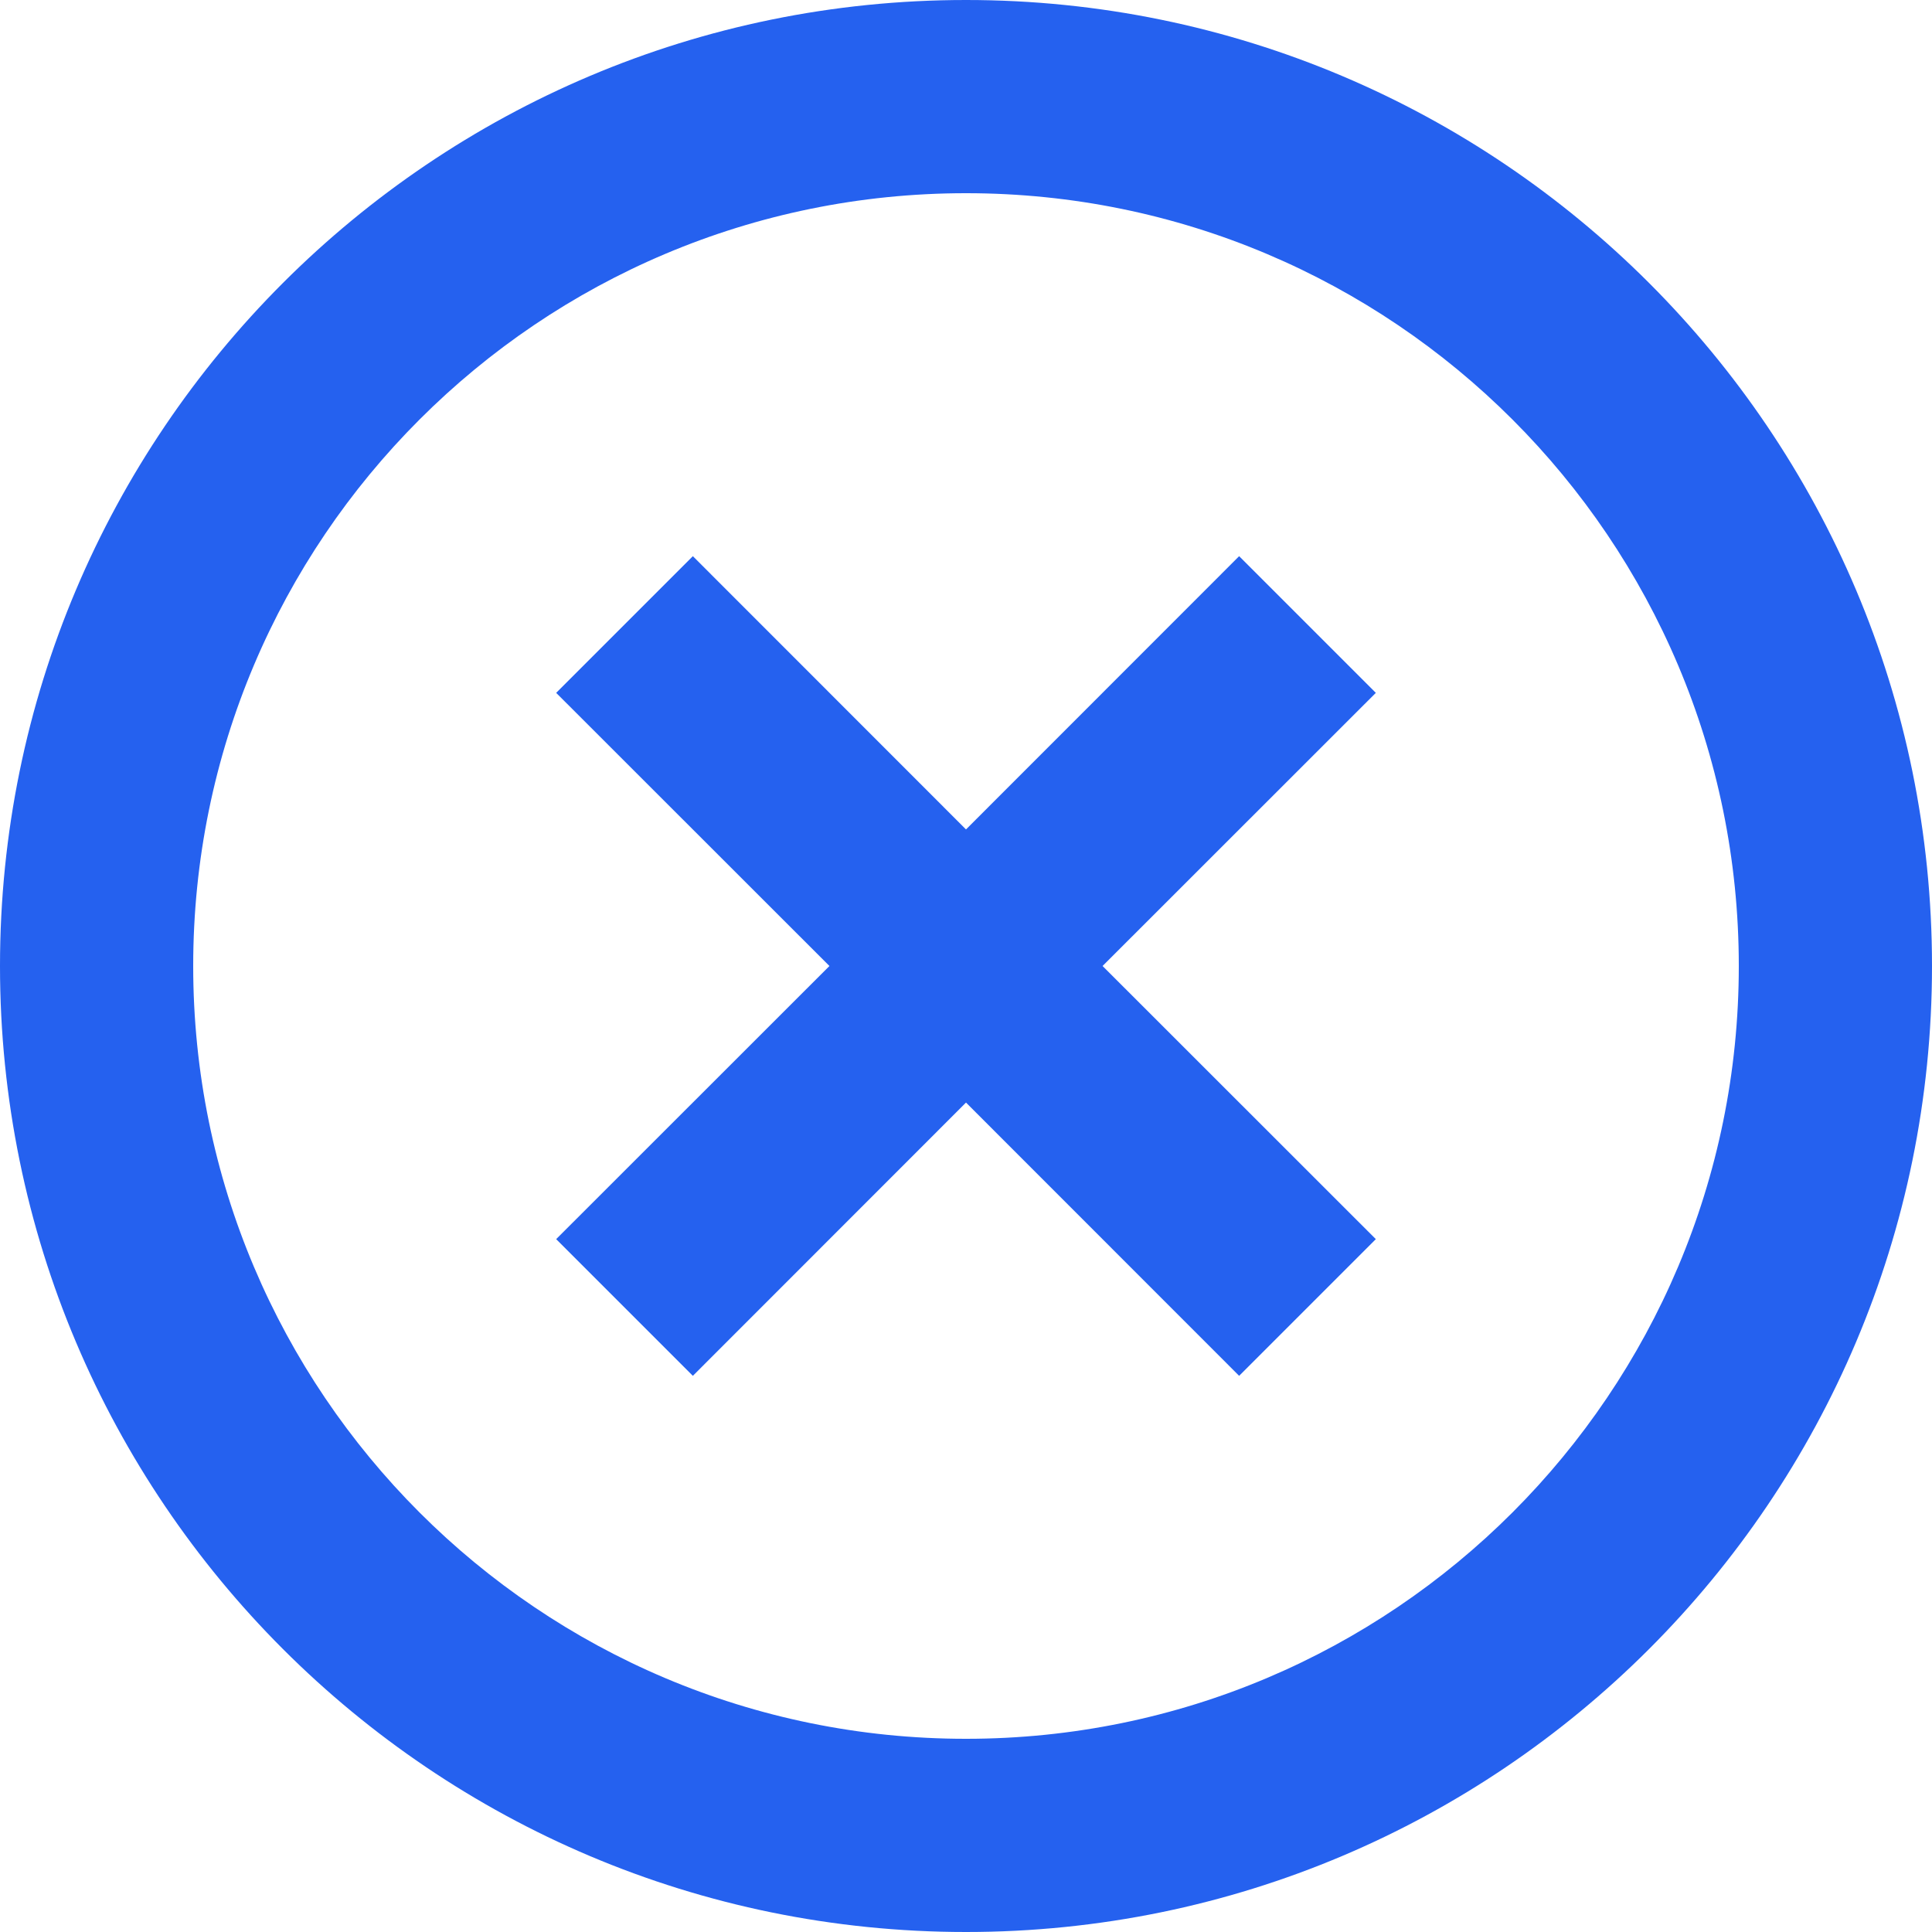
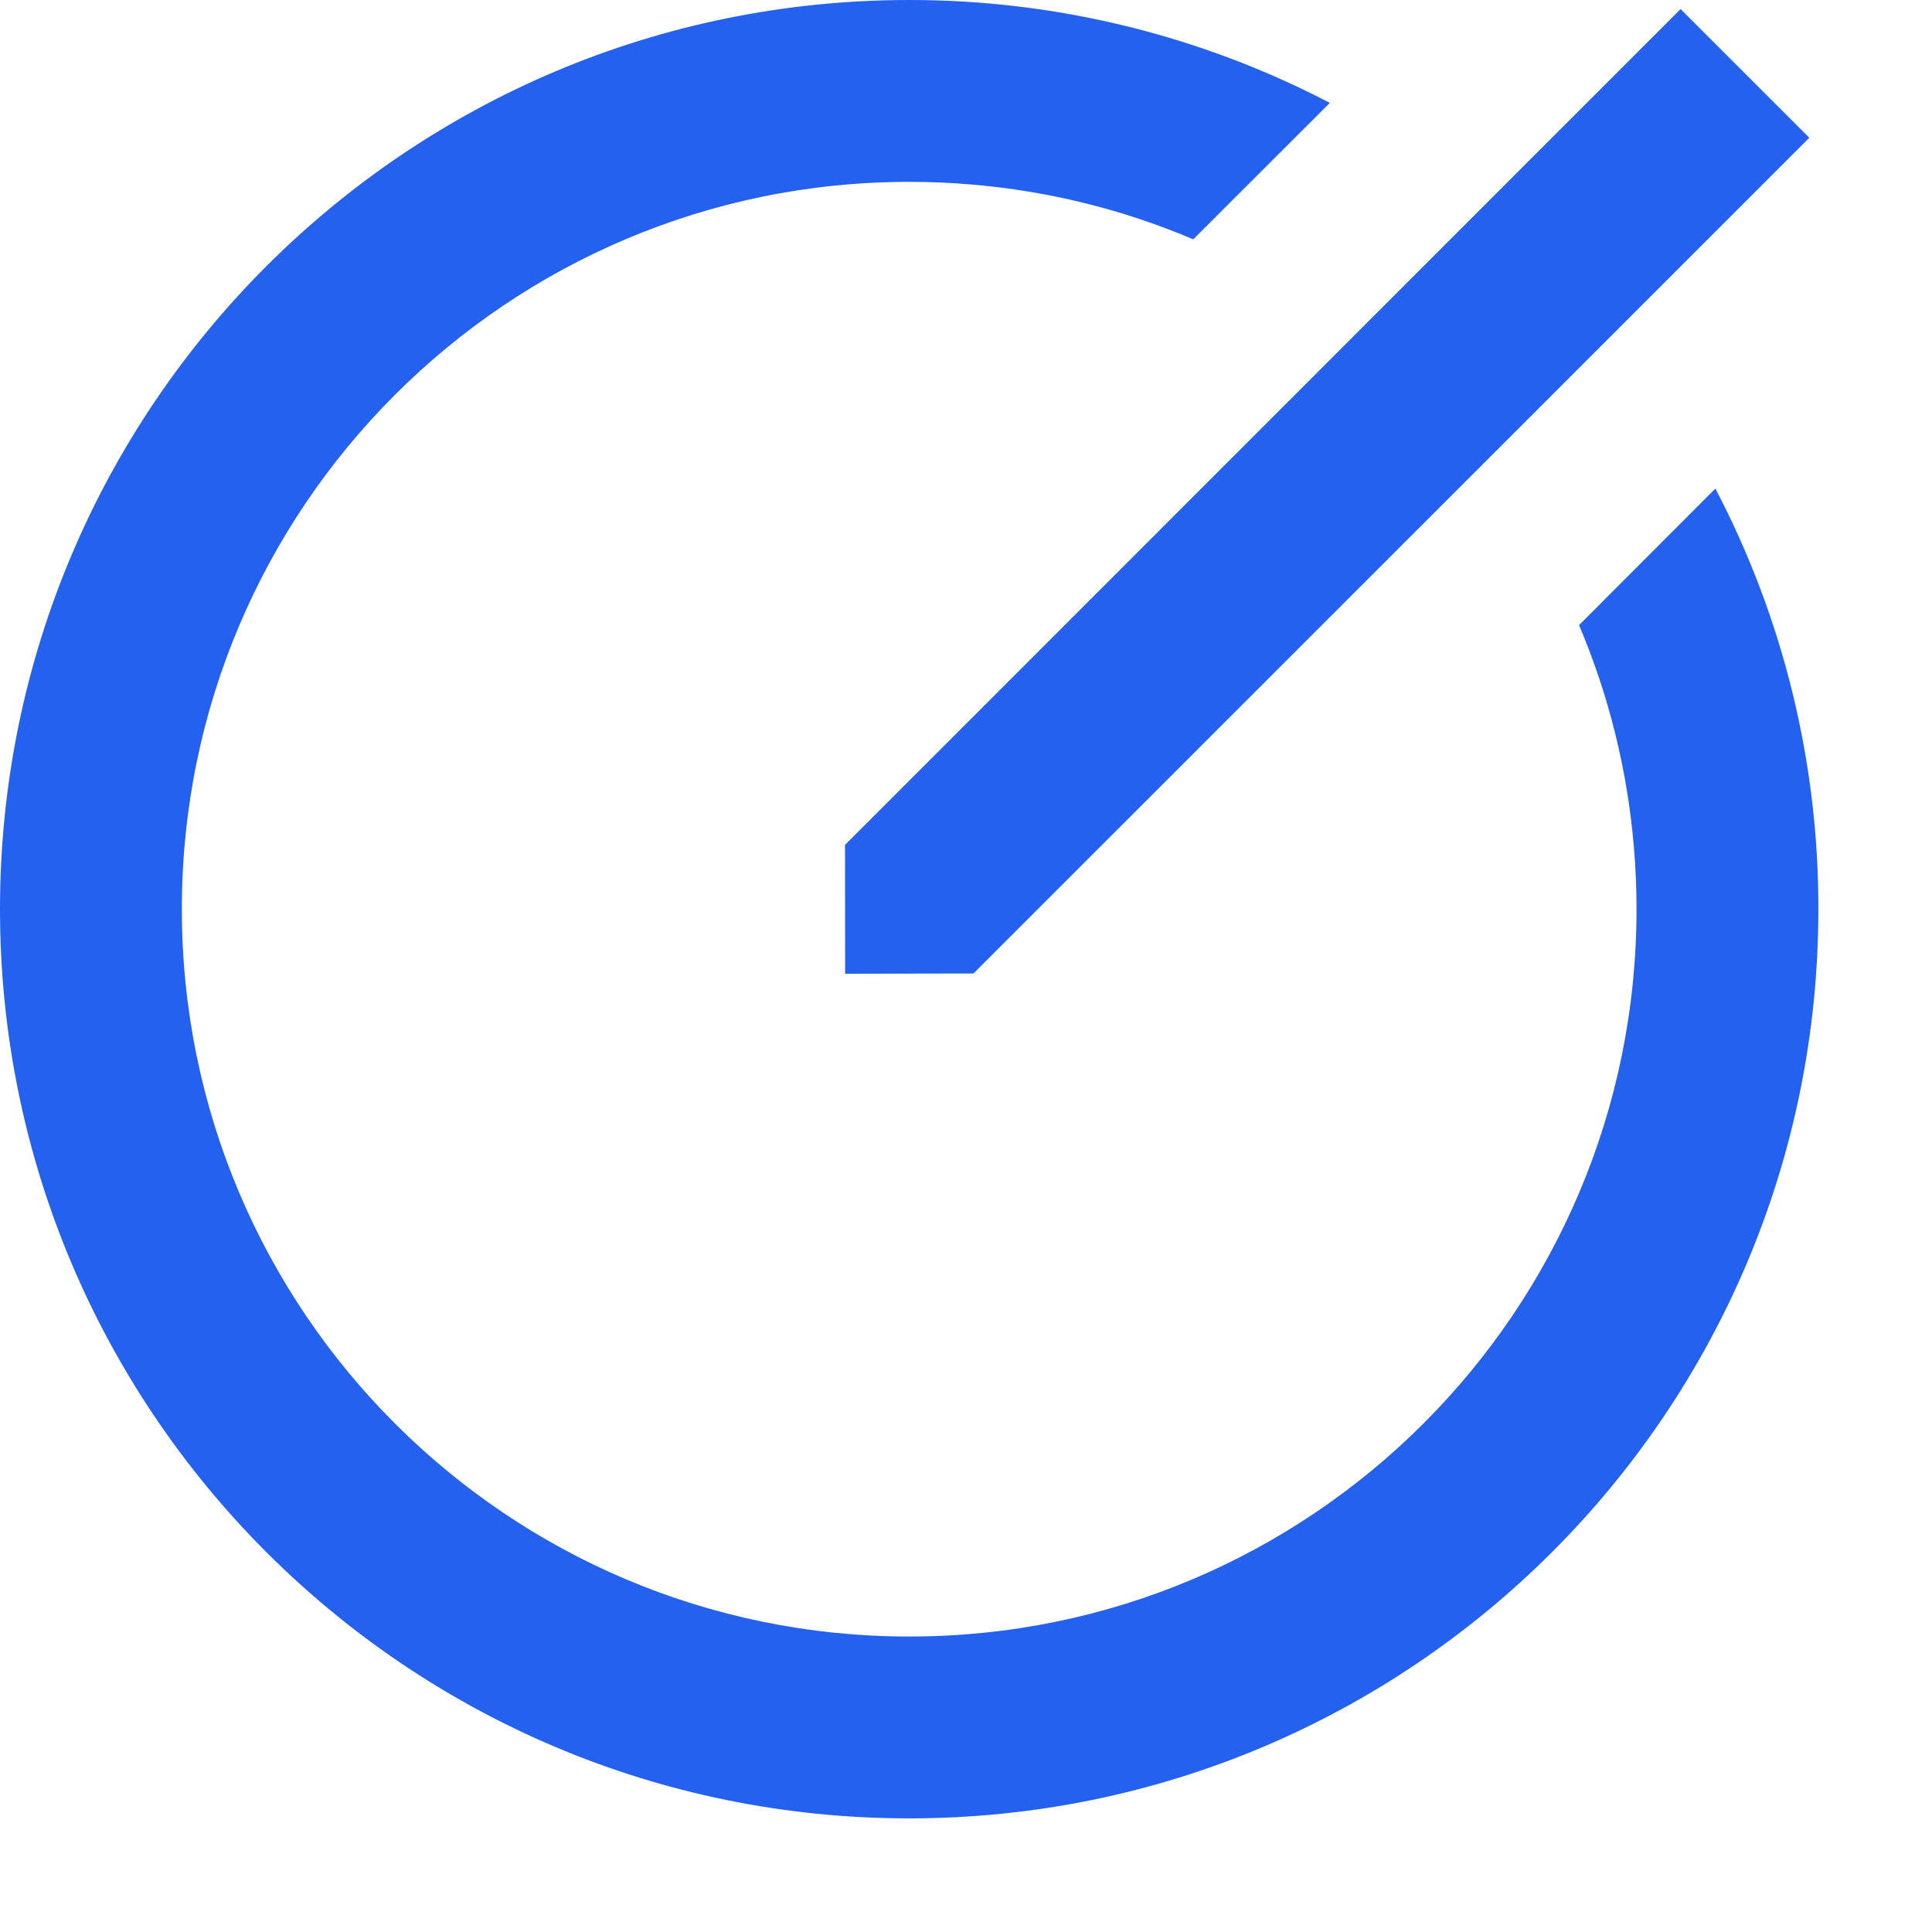
<svg xmlns="http://www.w3.org/2000/svg" version="1.1" width="16px" height="16px">
-   <g transform="matrix(1 0 0 1 -476 -536 )">
-     <path d="M 16 8  C 16 12.418  12.418 16  8 16  C 3.582 16  0 12.418  0 8  C 0 3.582  3.582 0  8 0  C 12.418 0  16 3.582  16 8  Z M 8 14.4  C 11.535 14.4  14.4 11.535  14.4 8  C 14.4 4.465  11.535 1.6  8 1.6  C 4.465 1.6  1.6 4.465  1.6 8  C 1.6 11.535  4.465 14.4  8 14.4  Z M 5.738 4.606  L 8 6.869  L 10.262 4.606  L 11.394 5.738  L 9.131 8  L 11.394 10.262  L 10.262 11.394  L 8 9.131  L 5.738 11.394  L 4.606 10.262  L 6.869 8  L 4.606 5.738  L 5.738 4.606  Z " fill-rule="nonzero" fill="#2561ef" stroke="none" transform="matrix(1 0 0 1 476 536 )" />
+   <g transform="matrix(1 0 0 1 -476 -510 )">
+     <path d="M 8.044 1.528  C 7.873 1.513  7.701 1.506  7.53 1.506  C 4.203 1.506  1.506 4.203  1.506 7.529  C 1.506 10.856  4.203 13.553  7.53 13.553  C 10.856 13.553  13.553 10.856  13.553 7.529  C 13.553 7.357  13.546 7.186  13.531 7.014  C 13.478 6.382  13.325 5.762  13.077 5.177  L 14.206 4.046  C 14.769 5.121  15.061 6.316  15.059 7.529  C 15.059 11.688  11.688 15.059  7.529 15.059  C 3.371 15.059  0 11.688  0 7.529  C 0 3.371  3.371 0  7.529 0  C 8.742 -0.001  9.937 0.291  11.013 0.852  L 9.882 1.982  C 9.298 1.734  8.678 1.581  8.045 1.528  Z M 6.998 6.997  L 13.918 0.075  L 14.984 1.141  L 8.062 8.062  L 6.999 8.064  L 6.998 6.997  Z " fill-rule="nonzero" fill="#2561ef" stroke="none" transform="matrix(1 0 0 1 476 510 )" />
  </g>
</svg>
